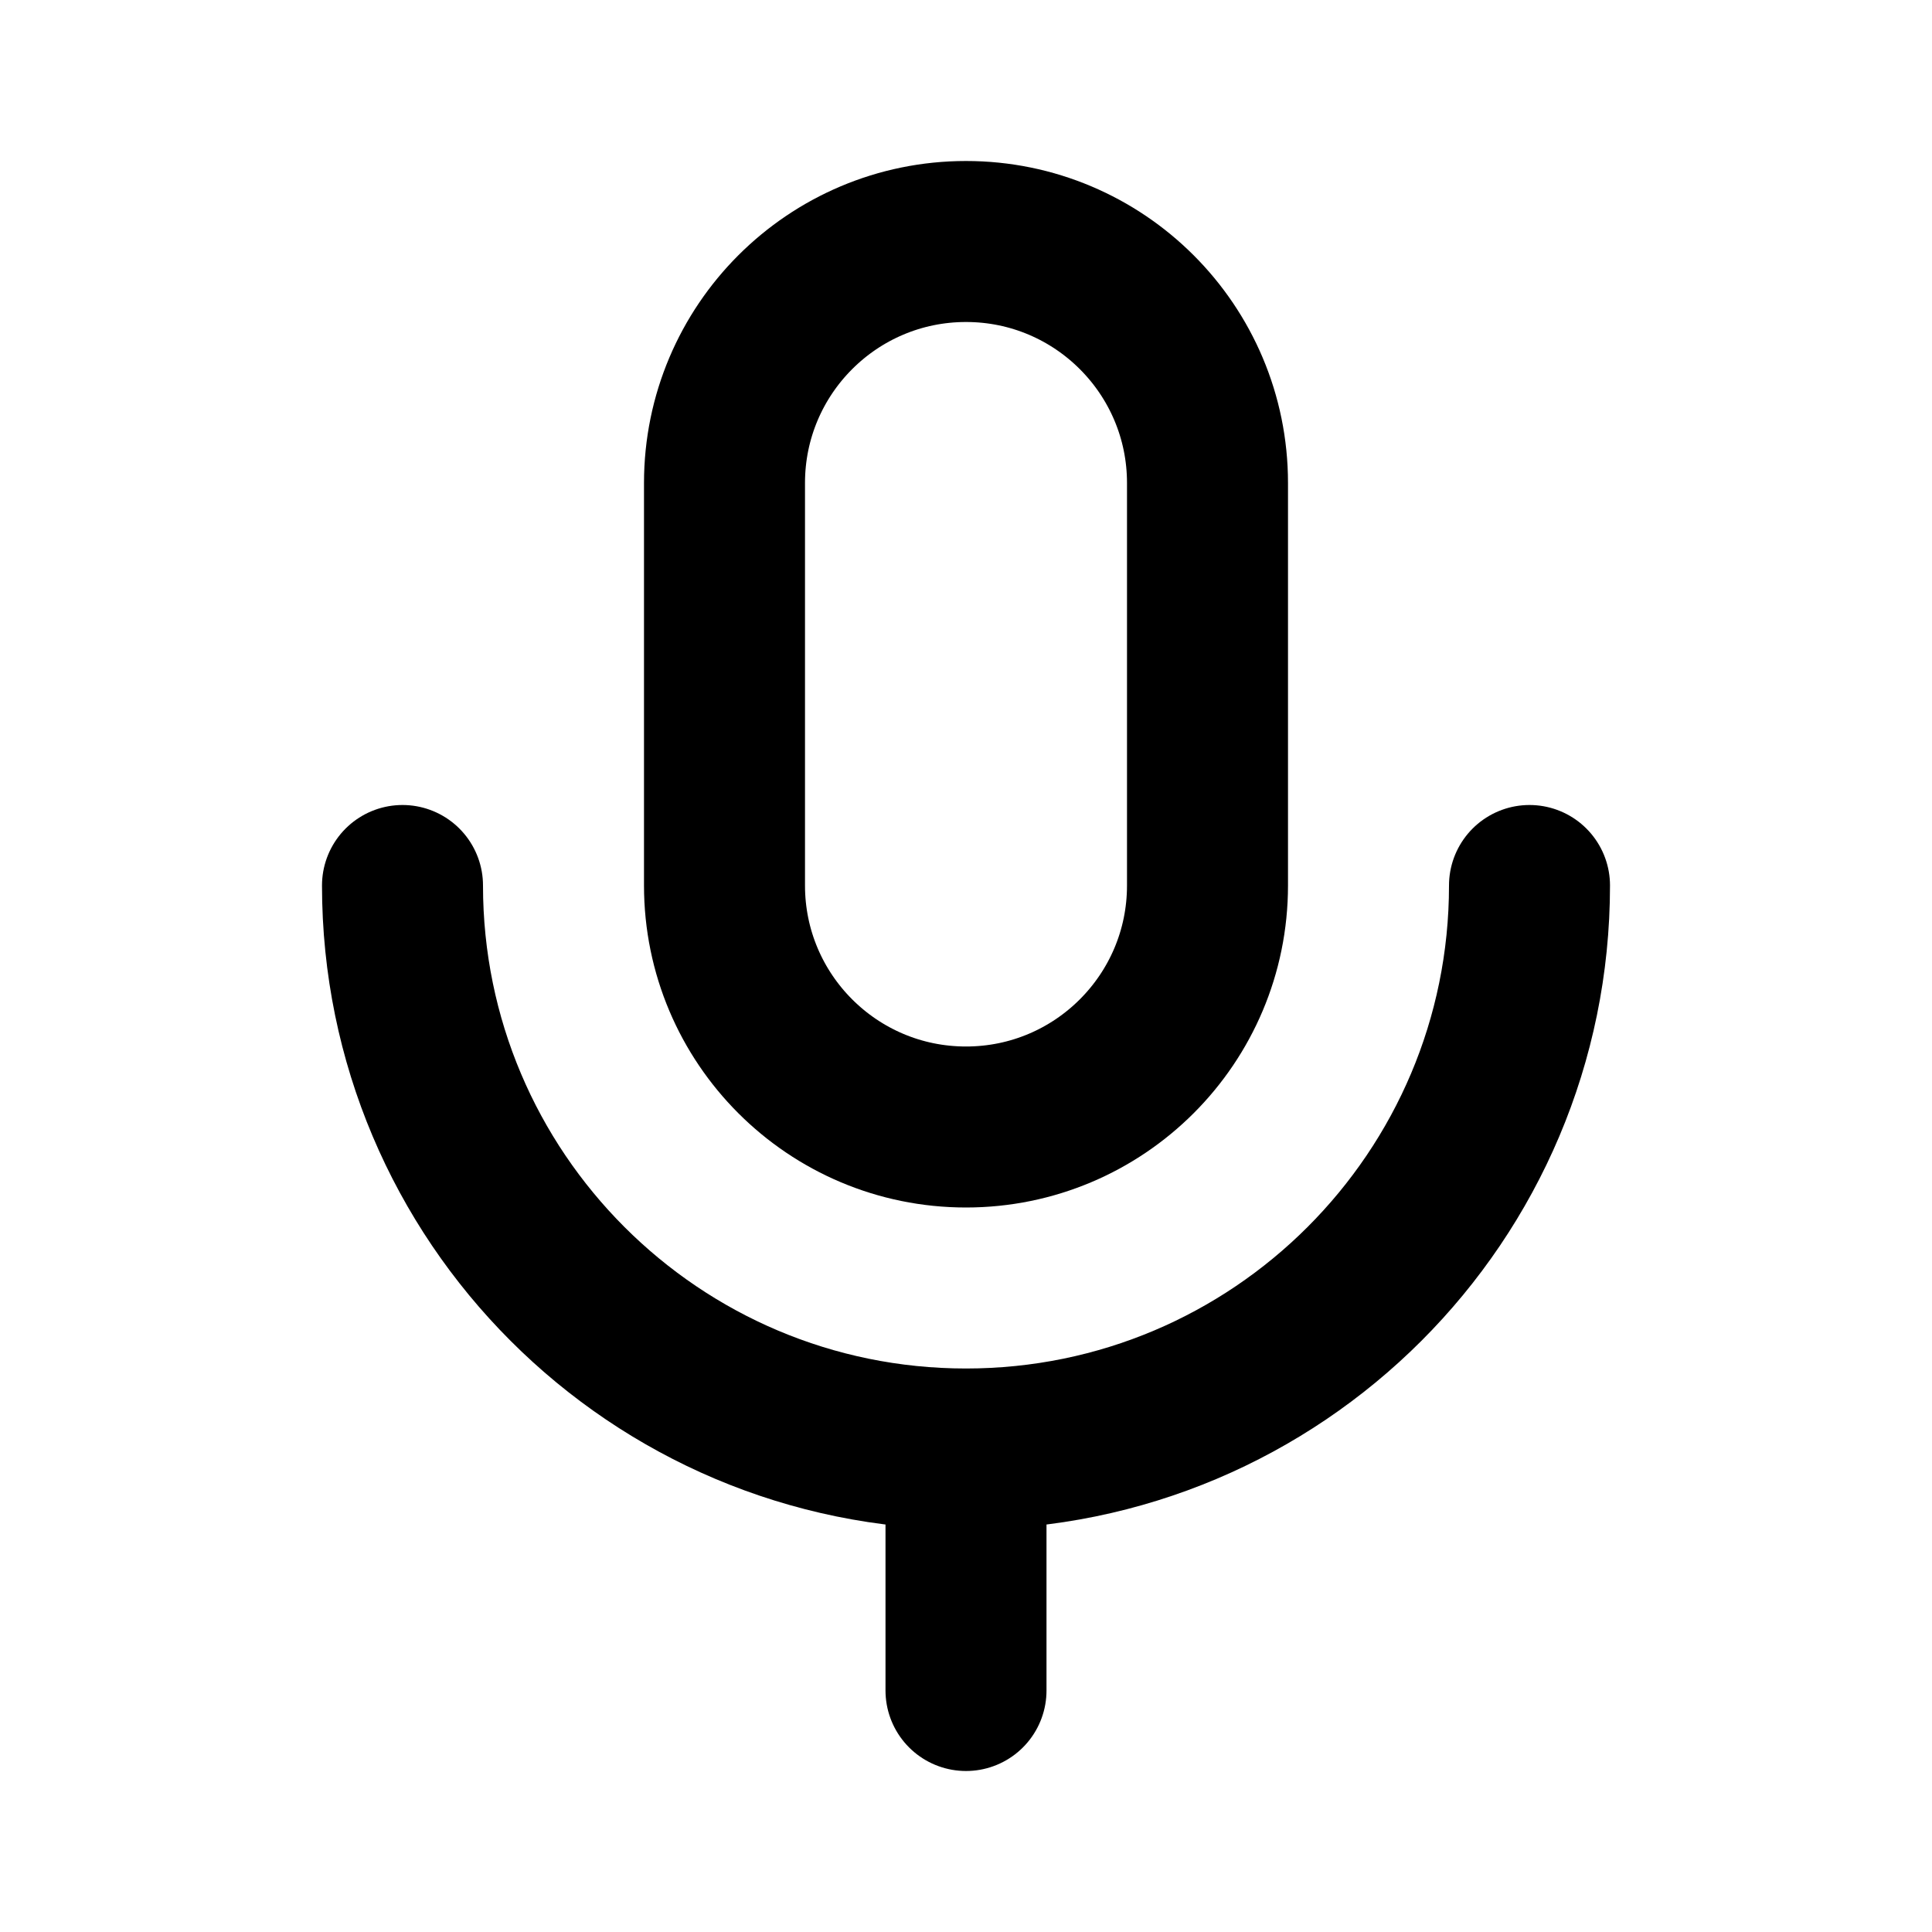
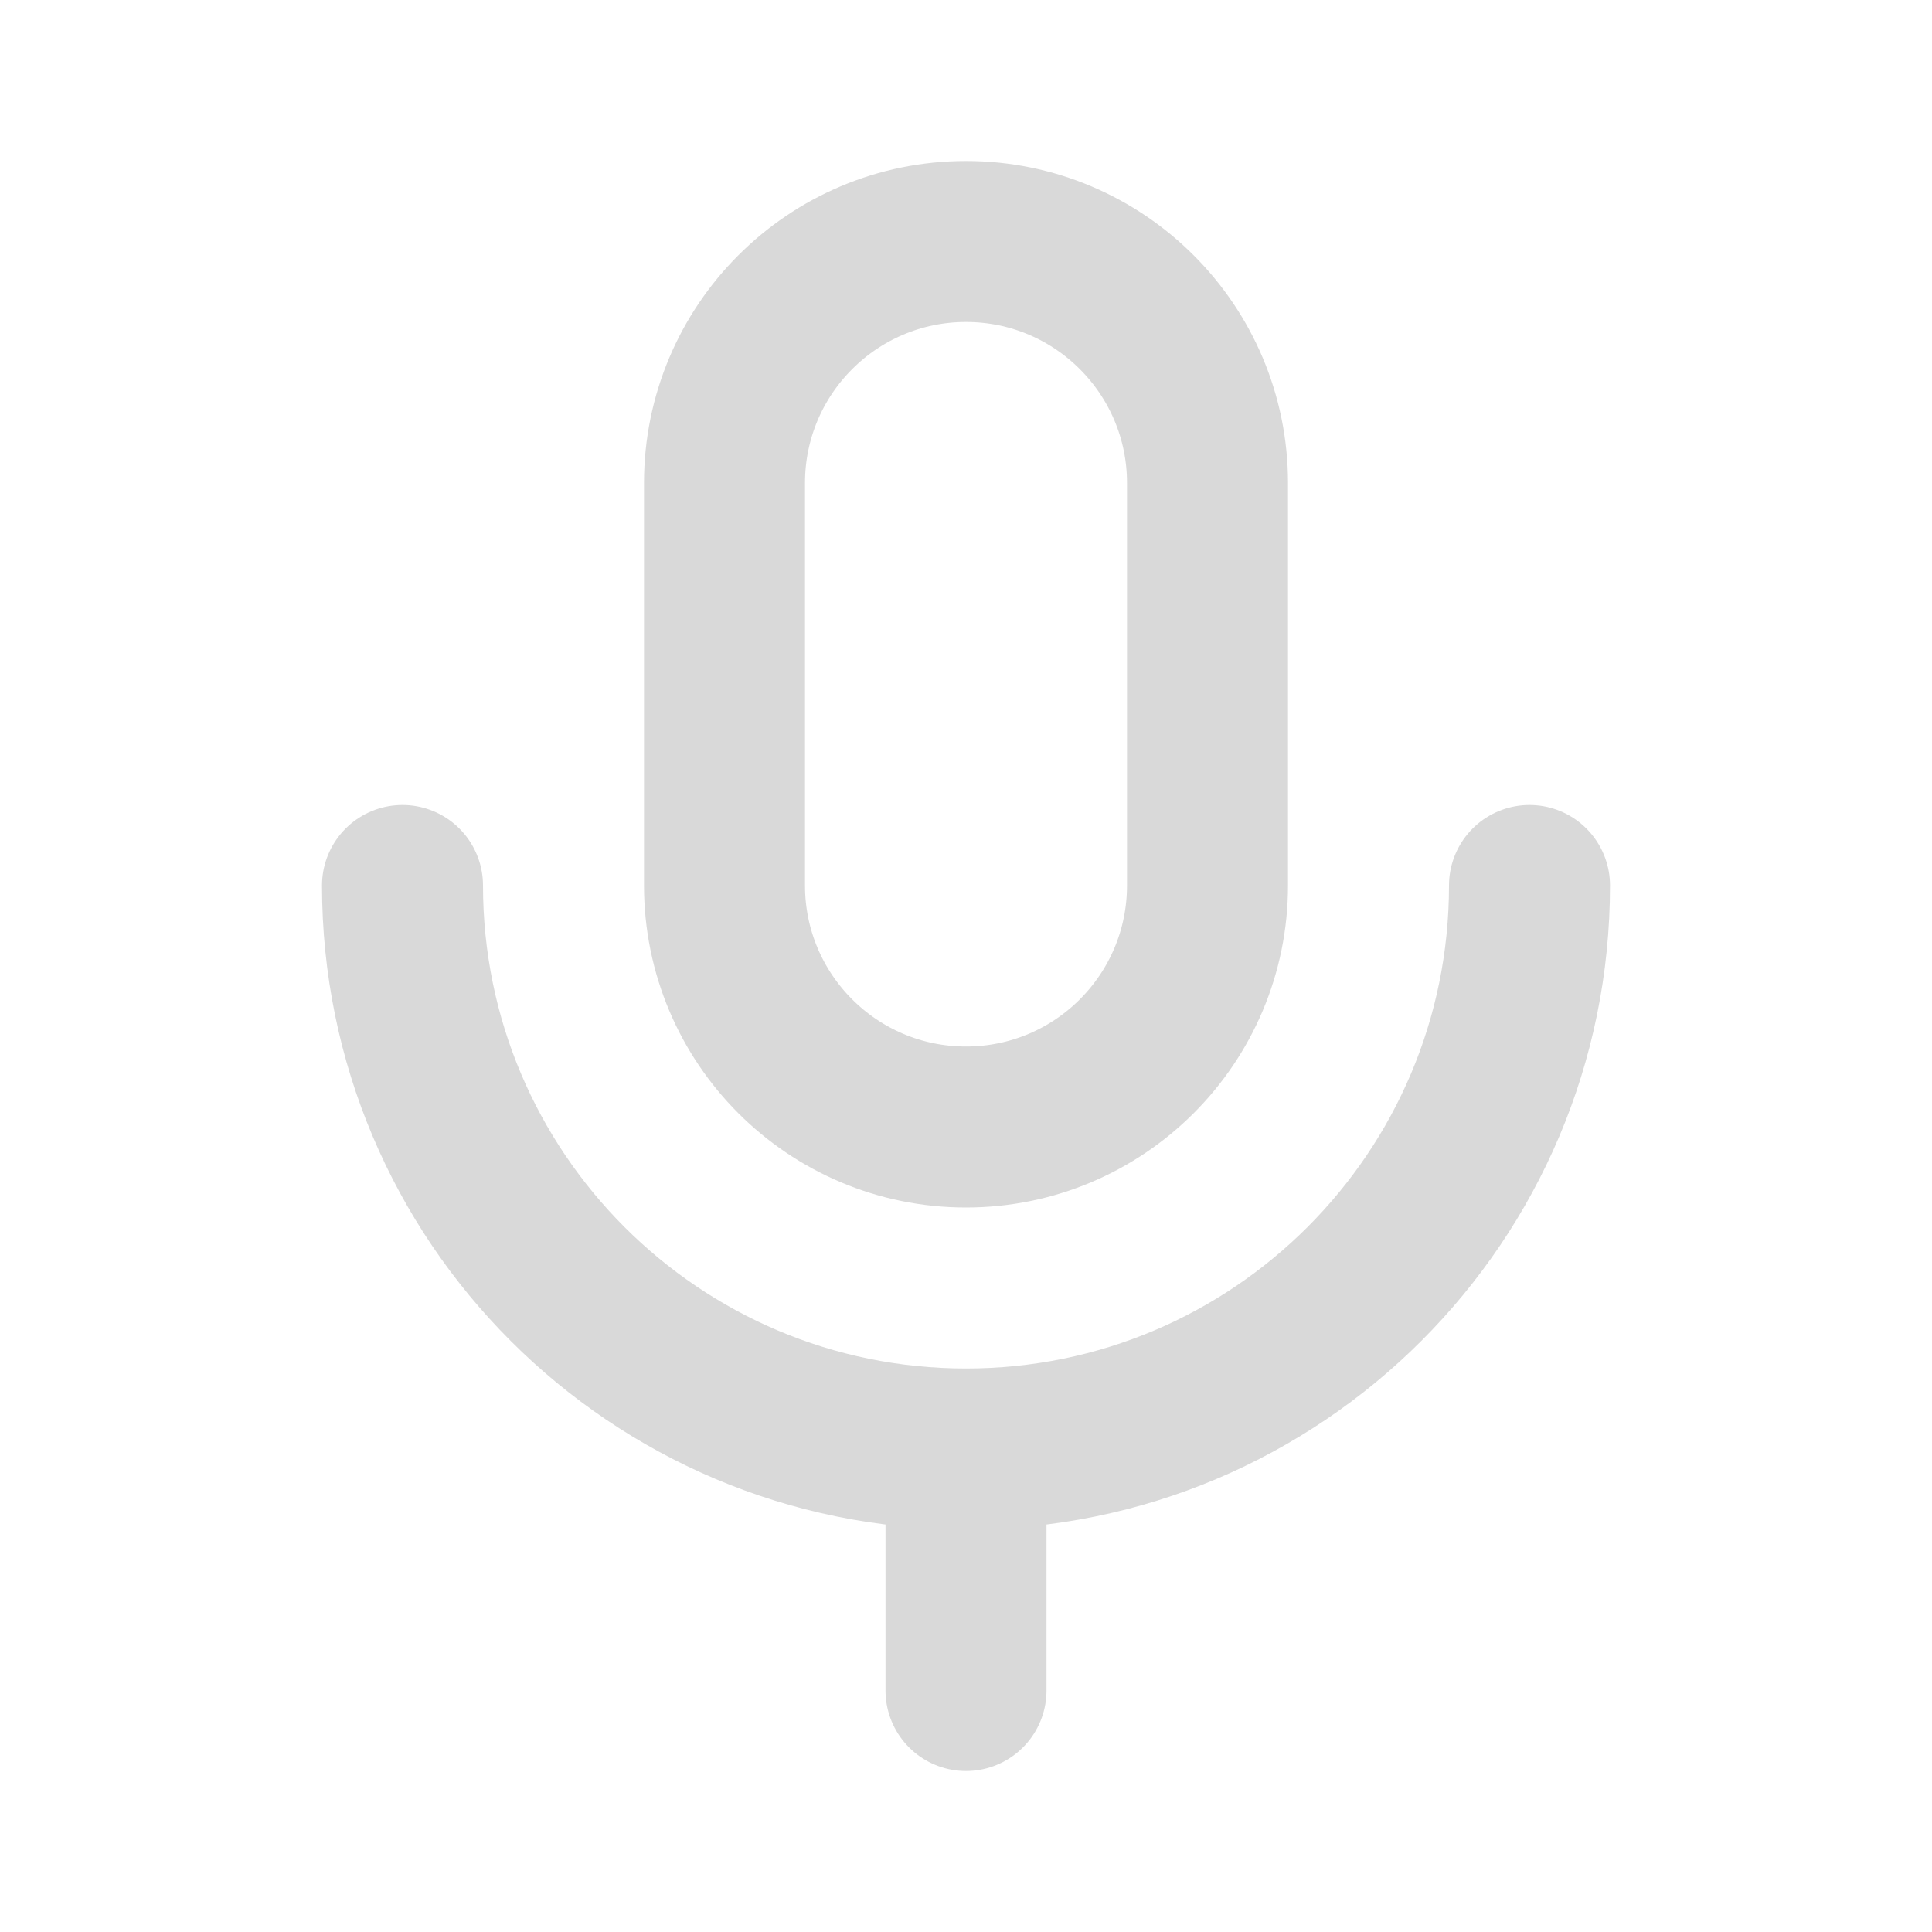
<svg xmlns="http://www.w3.org/2000/svg" width="32" height="32" viewBox="0 0 24 24">
-   <g fill="none" stroke="currentColor" stroke-linecap="round" stroke-linejoin="round" stroke-width="2">
+   <g fill="none" stroke="#D9D9D9" stroke-linecap="round" stroke-linejoin="round" stroke-width="2">
    <rect width="6" height="11" x="9" y="3" rx="3" />
    <path d="M19 11a7 7 0 1 1-14 0m7 7v3" />
  </g>
</svg>
